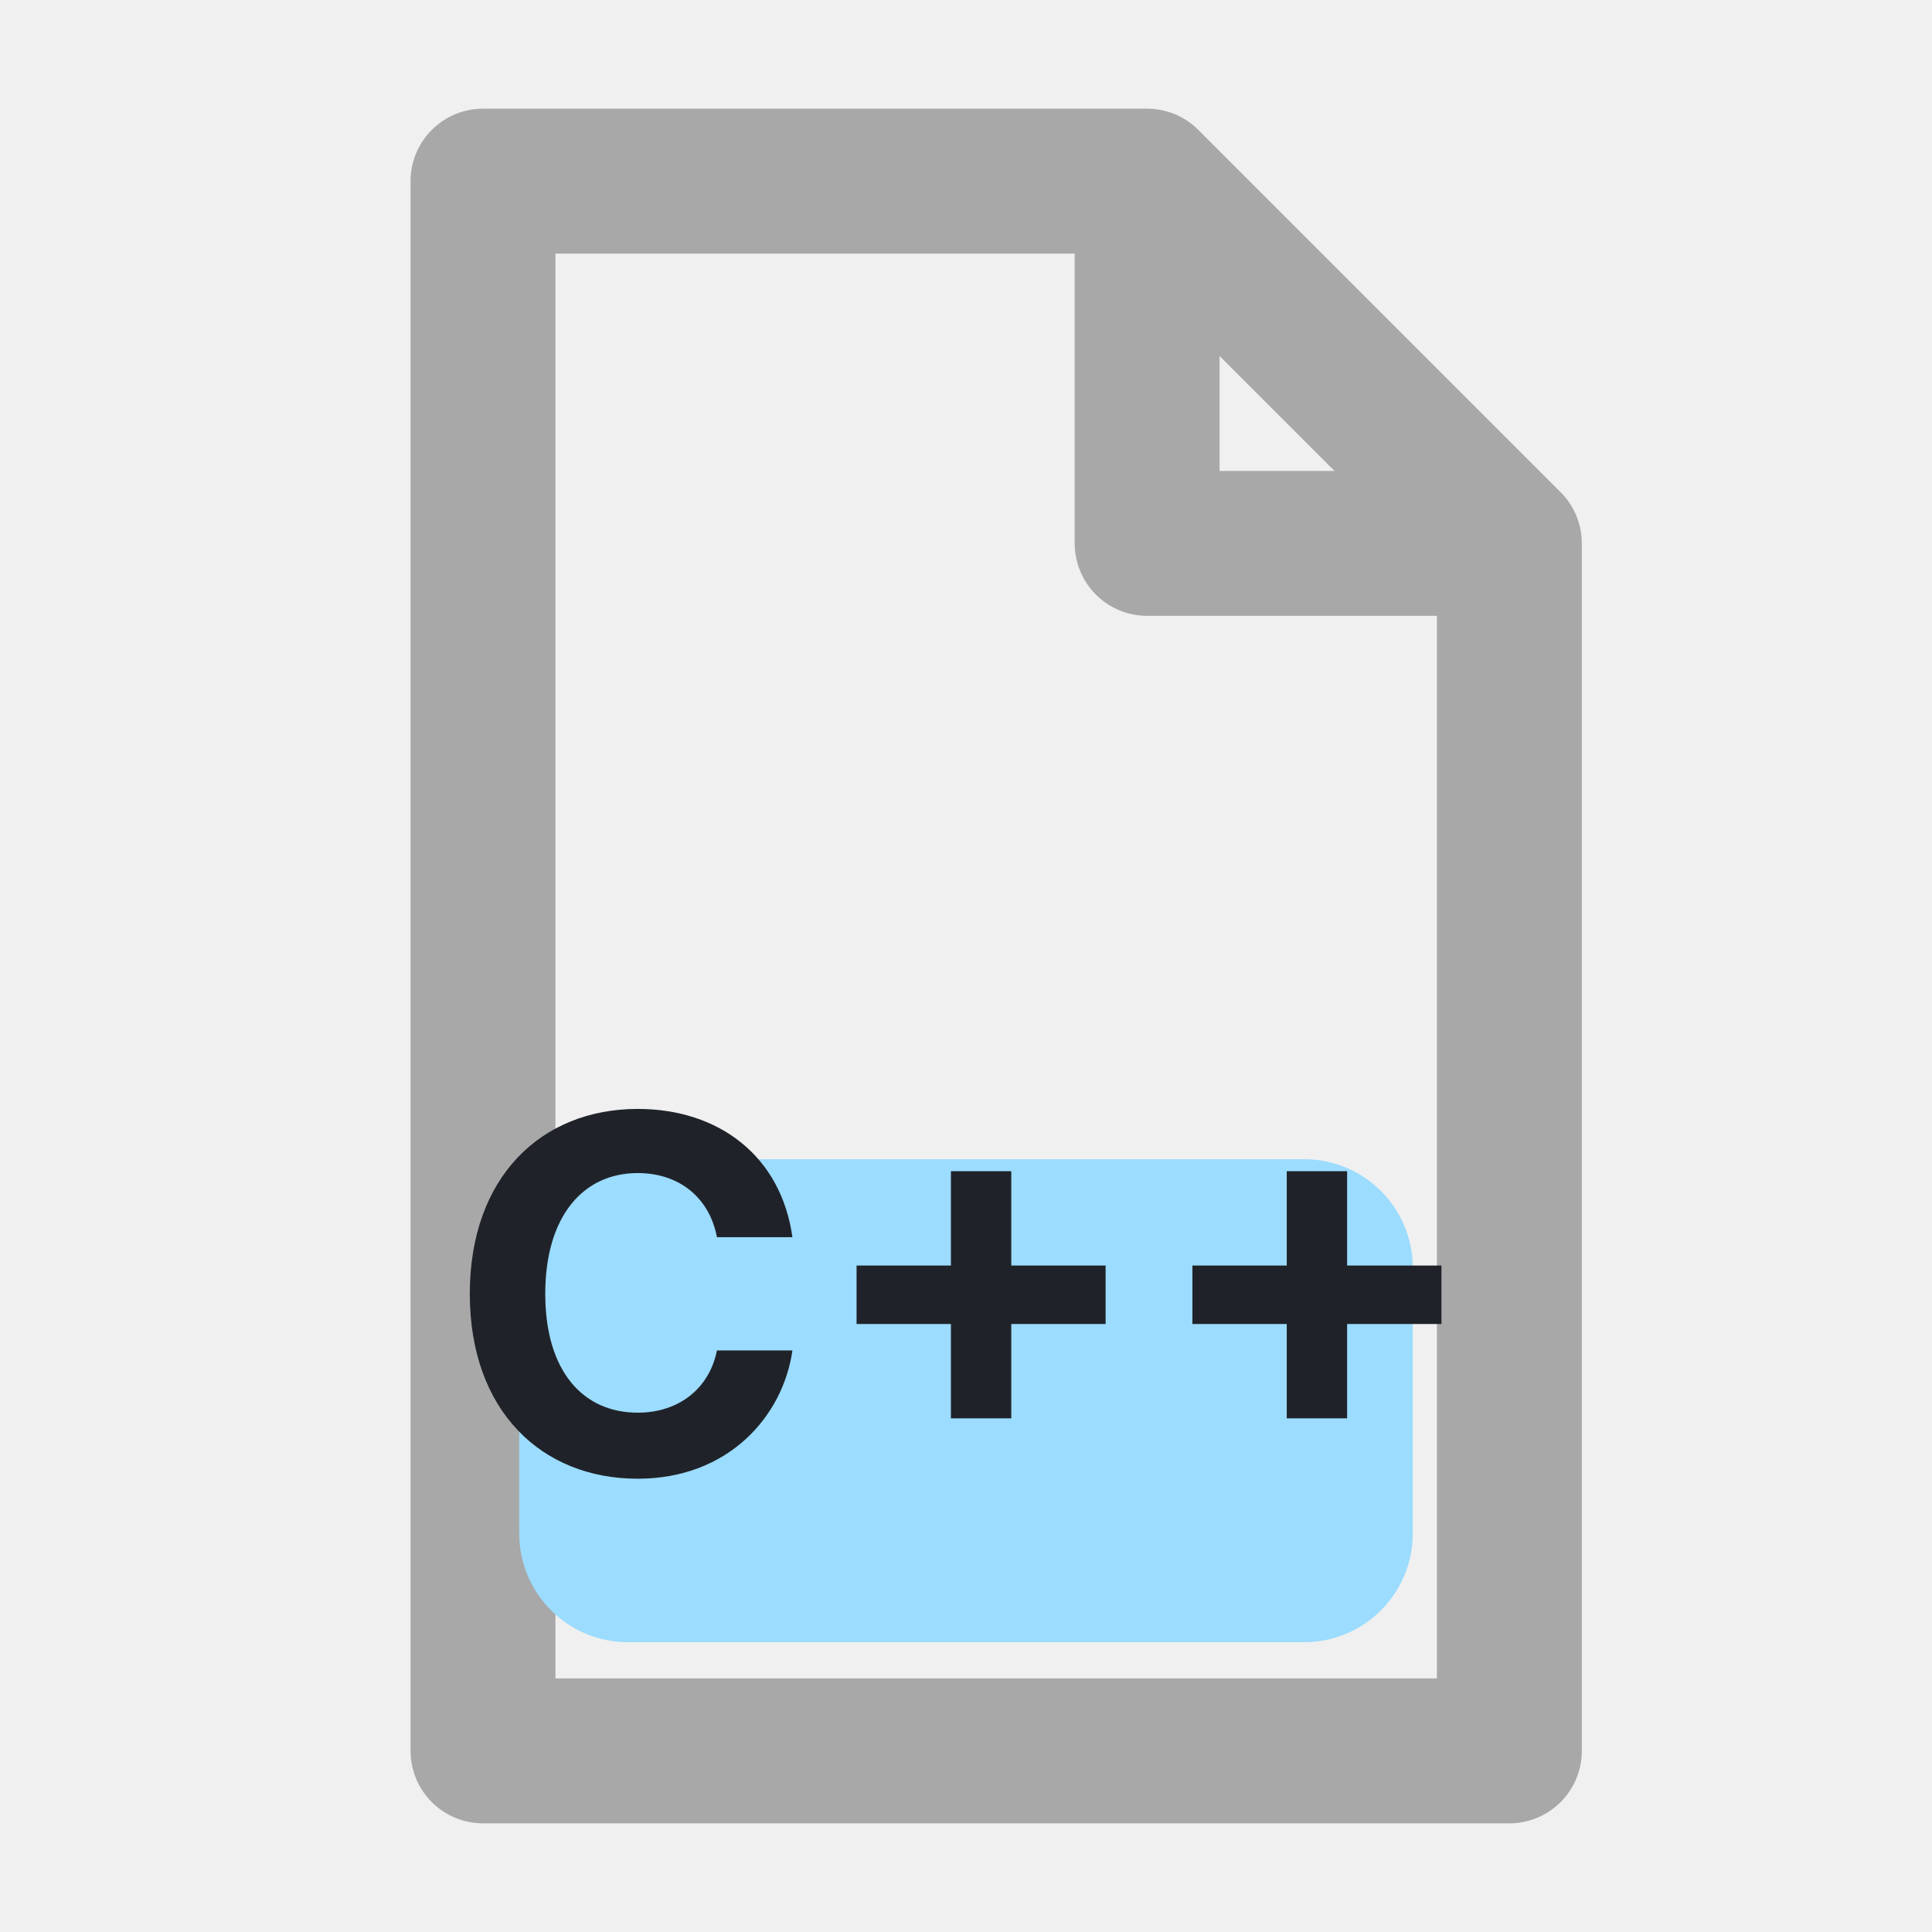
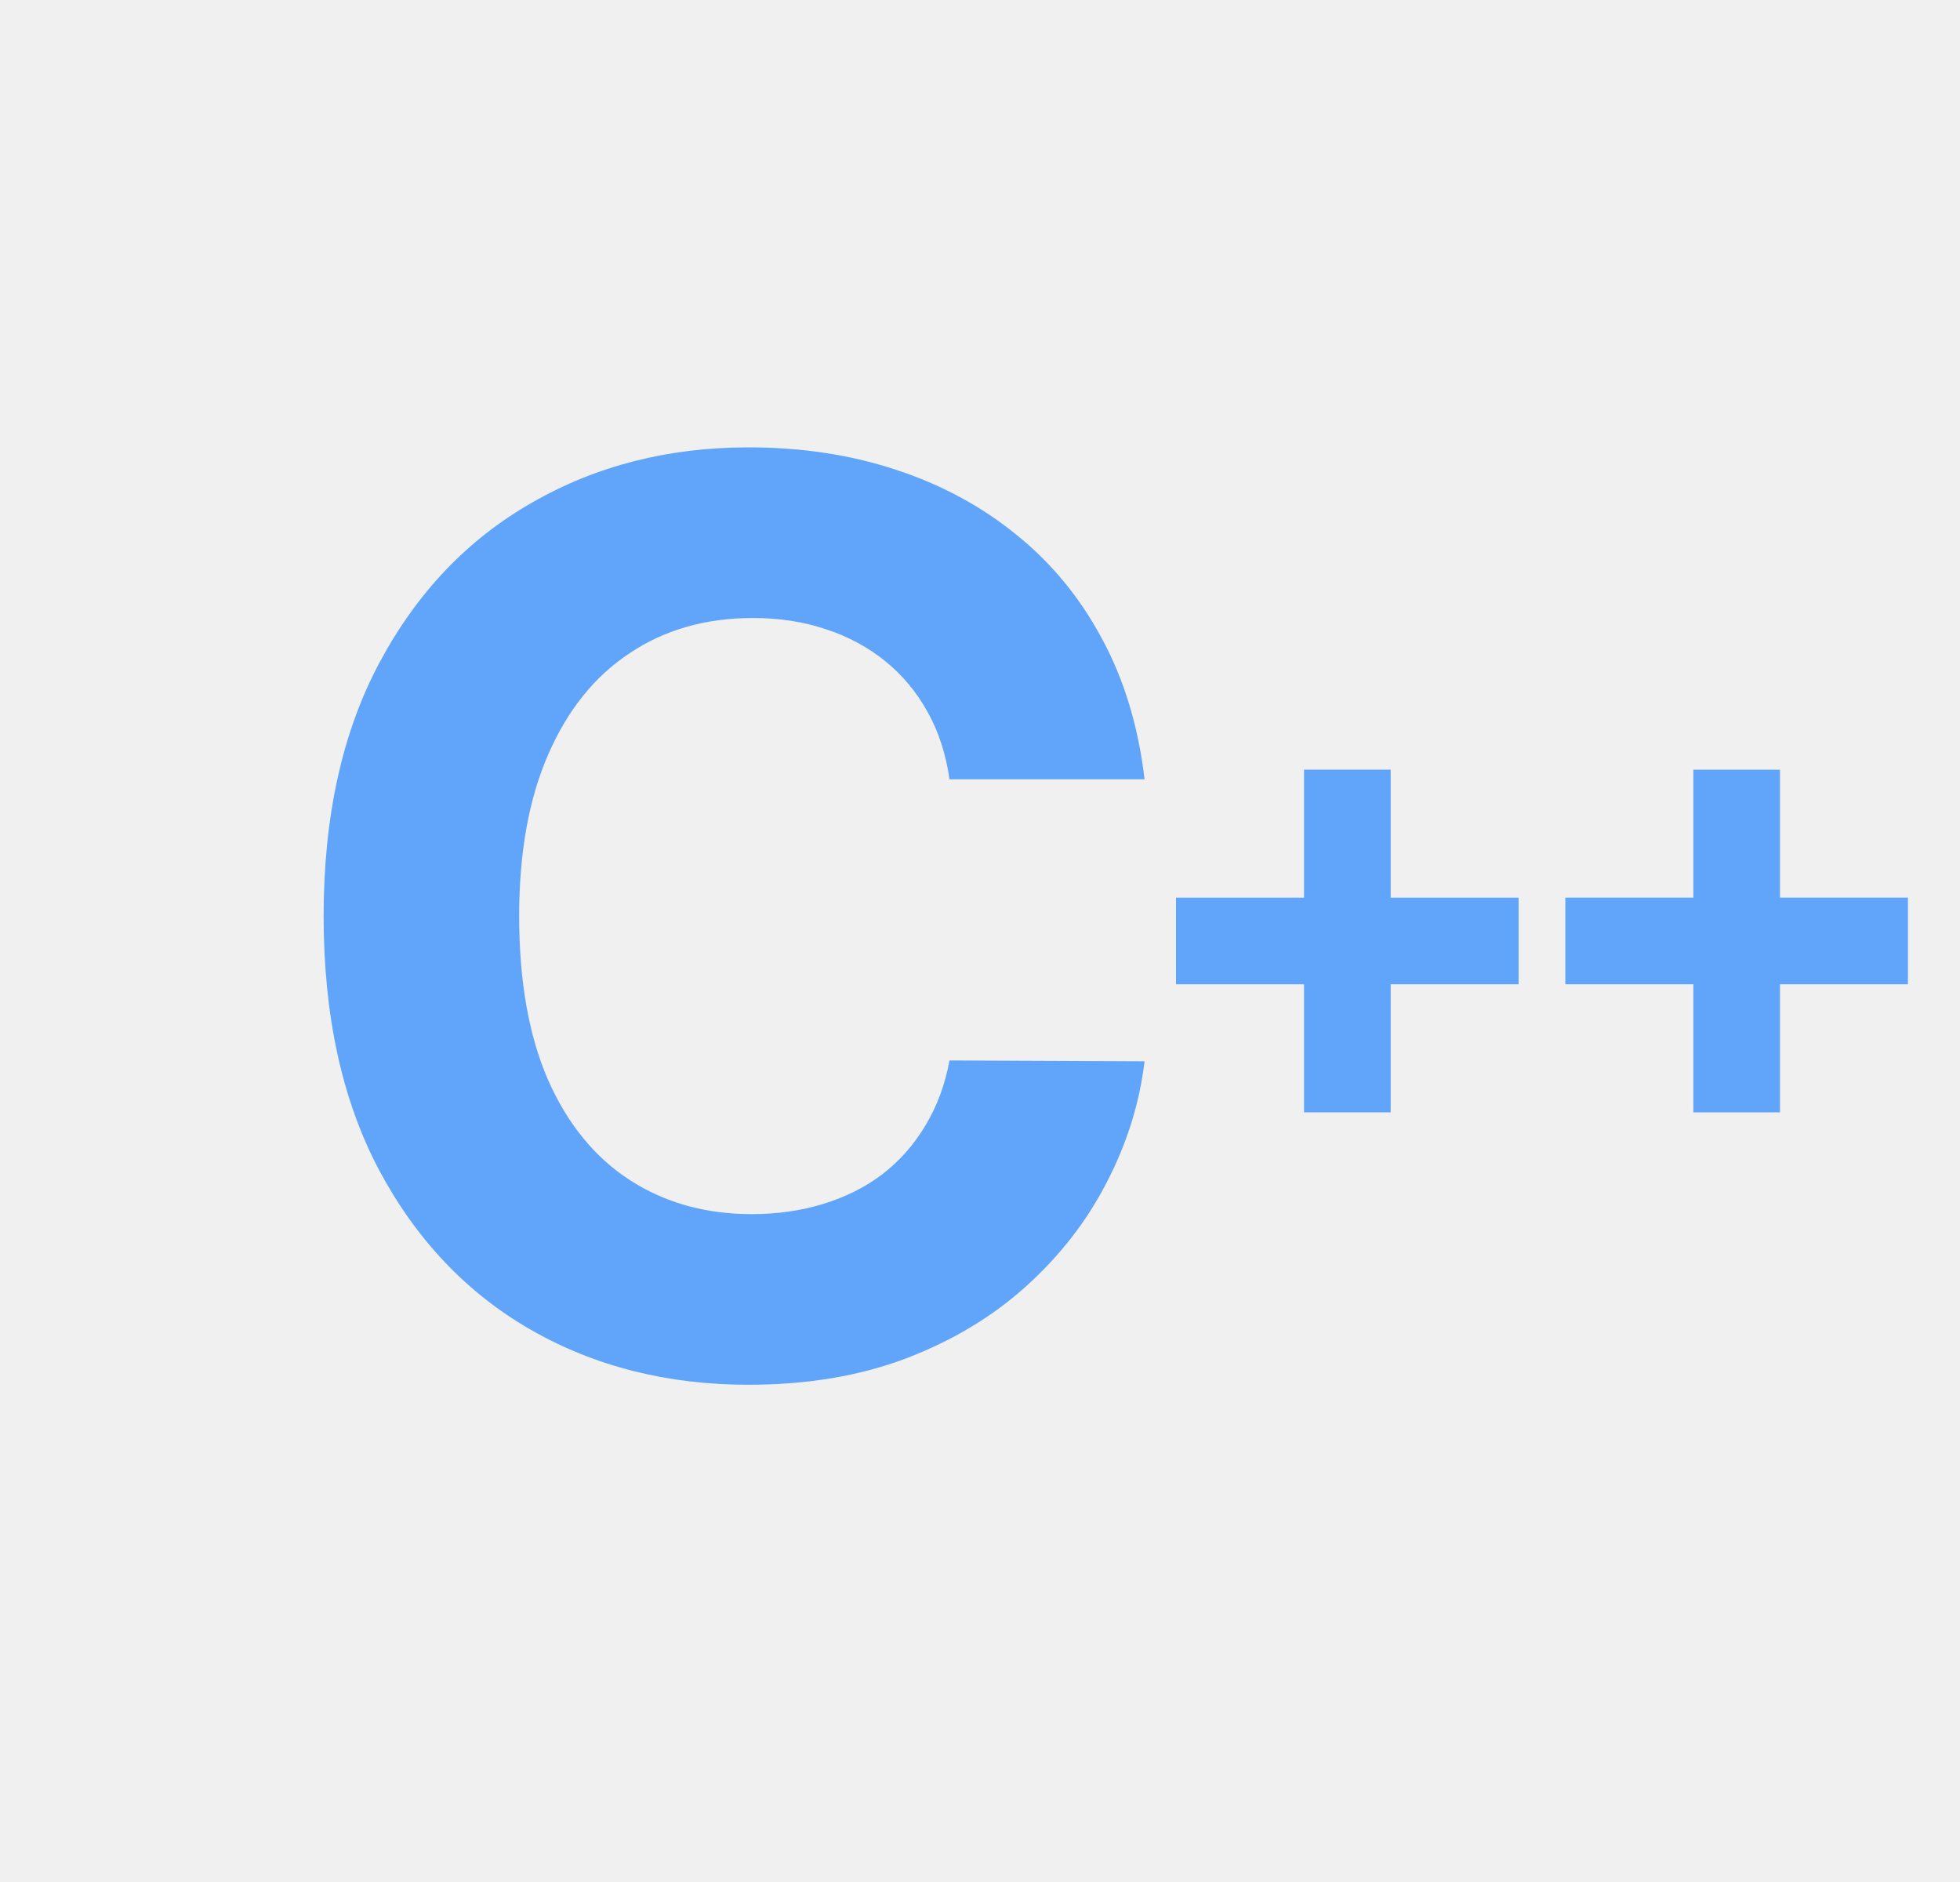
- <svg xmlns="http://www.w3.org/2000/svg" width="16" height="16" viewBox="0 0 16 16" fill="none">
-   <path d="M4 1.5H9.5L12.5 4.5V14.5H4V1.5Z" stroke="#A8A8A8" stroke-width="1.2" stroke-linejoin="round" />
-   <path d="M9.5 1.5V4.5H12.5" stroke="#A8A8A8" stroke-width="1.2" stroke-linejoin="round" />
-   <rect x="4.3" y="9.6" width="7.4" height="4" rx="0.9" fill="#9CDCFE" />
-   <text x="8" y="12.2" text-anchor="middle" font-family="Inter, Arial, sans-serif" font-size="4.1" font-weight="700" fill="#1F2329">C++</text>
+ <svg xmlns="http://www.w3.org/2000/svg" width="25" height="24" viewBox="0 0 25 24" fill="none">
+   <g clip-path="url(#clip0_20556_569)">
+     <path d="M16.633 14.185V9.815H17.738V14.185H16.633ZM15 12.552V11.447H19.37V12.552H15Z" fill="#60A5FA" />
+     <path d="M21.599 14.185V9.815H22.704V14.185H21.599ZM19.966 12.552V11.447H24.336V12.552H19.966Z" fill="#60A5FA" />
+     <path d="M14.599 9.938H12.111C12.065 9.616 11.972 9.33 11.832 9.08C11.692 8.826 11.512 8.61 11.292 8.432C11.073 8.254 10.819 8.117 10.531 8.023C10.247 7.928 9.938 7.881 9.605 7.881C9.003 7.881 8.478 8.03 8.031 8.33C7.584 8.625 7.237 9.057 6.991 9.625C6.745 10.189 6.622 10.875 6.622 11.682C6.622 12.511 6.745 13.208 6.991 13.773C7.241 14.337 7.59 14.763 8.037 15.051C8.484 15.339 9.001 15.483 9.588 15.483C9.917 15.483 10.222 15.439 10.503 15.352C10.787 15.265 11.039 15.138 11.258 14.972C11.478 14.801 11.66 14.595 11.804 14.352C11.951 14.11 12.054 13.833 12.111 13.523L14.599 13.534C14.535 14.068 14.374 14.583 14.116 15.079C13.863 15.572 13.52 16.013 13.088 16.403C12.66 16.79 12.149 17.097 11.554 17.324C10.963 17.547 10.294 17.659 9.548 17.659C8.51 17.659 7.582 17.424 6.764 16.954C5.95 16.485 5.306 15.805 4.832 14.915C4.362 14.025 4.128 12.947 4.128 11.682C4.128 10.413 4.366 9.333 4.844 8.443C5.321 7.553 5.969 6.875 6.787 6.409C7.605 5.939 8.525 5.705 9.548 5.705C10.222 5.705 10.847 5.799 11.423 5.989C12.003 6.178 12.516 6.455 12.963 6.818C13.41 7.178 13.774 7.619 14.054 8.142C14.338 8.665 14.52 9.263 14.599 9.938Z" fill="#60A5FA" />
+   </g>
+   <defs>
+     <clipPath id="clip0_20556_569">
+       <rect width="24" height="24" fill="white" transform="translate(0.336426)" />
+     </clipPath>
+   </defs>
</svg>
